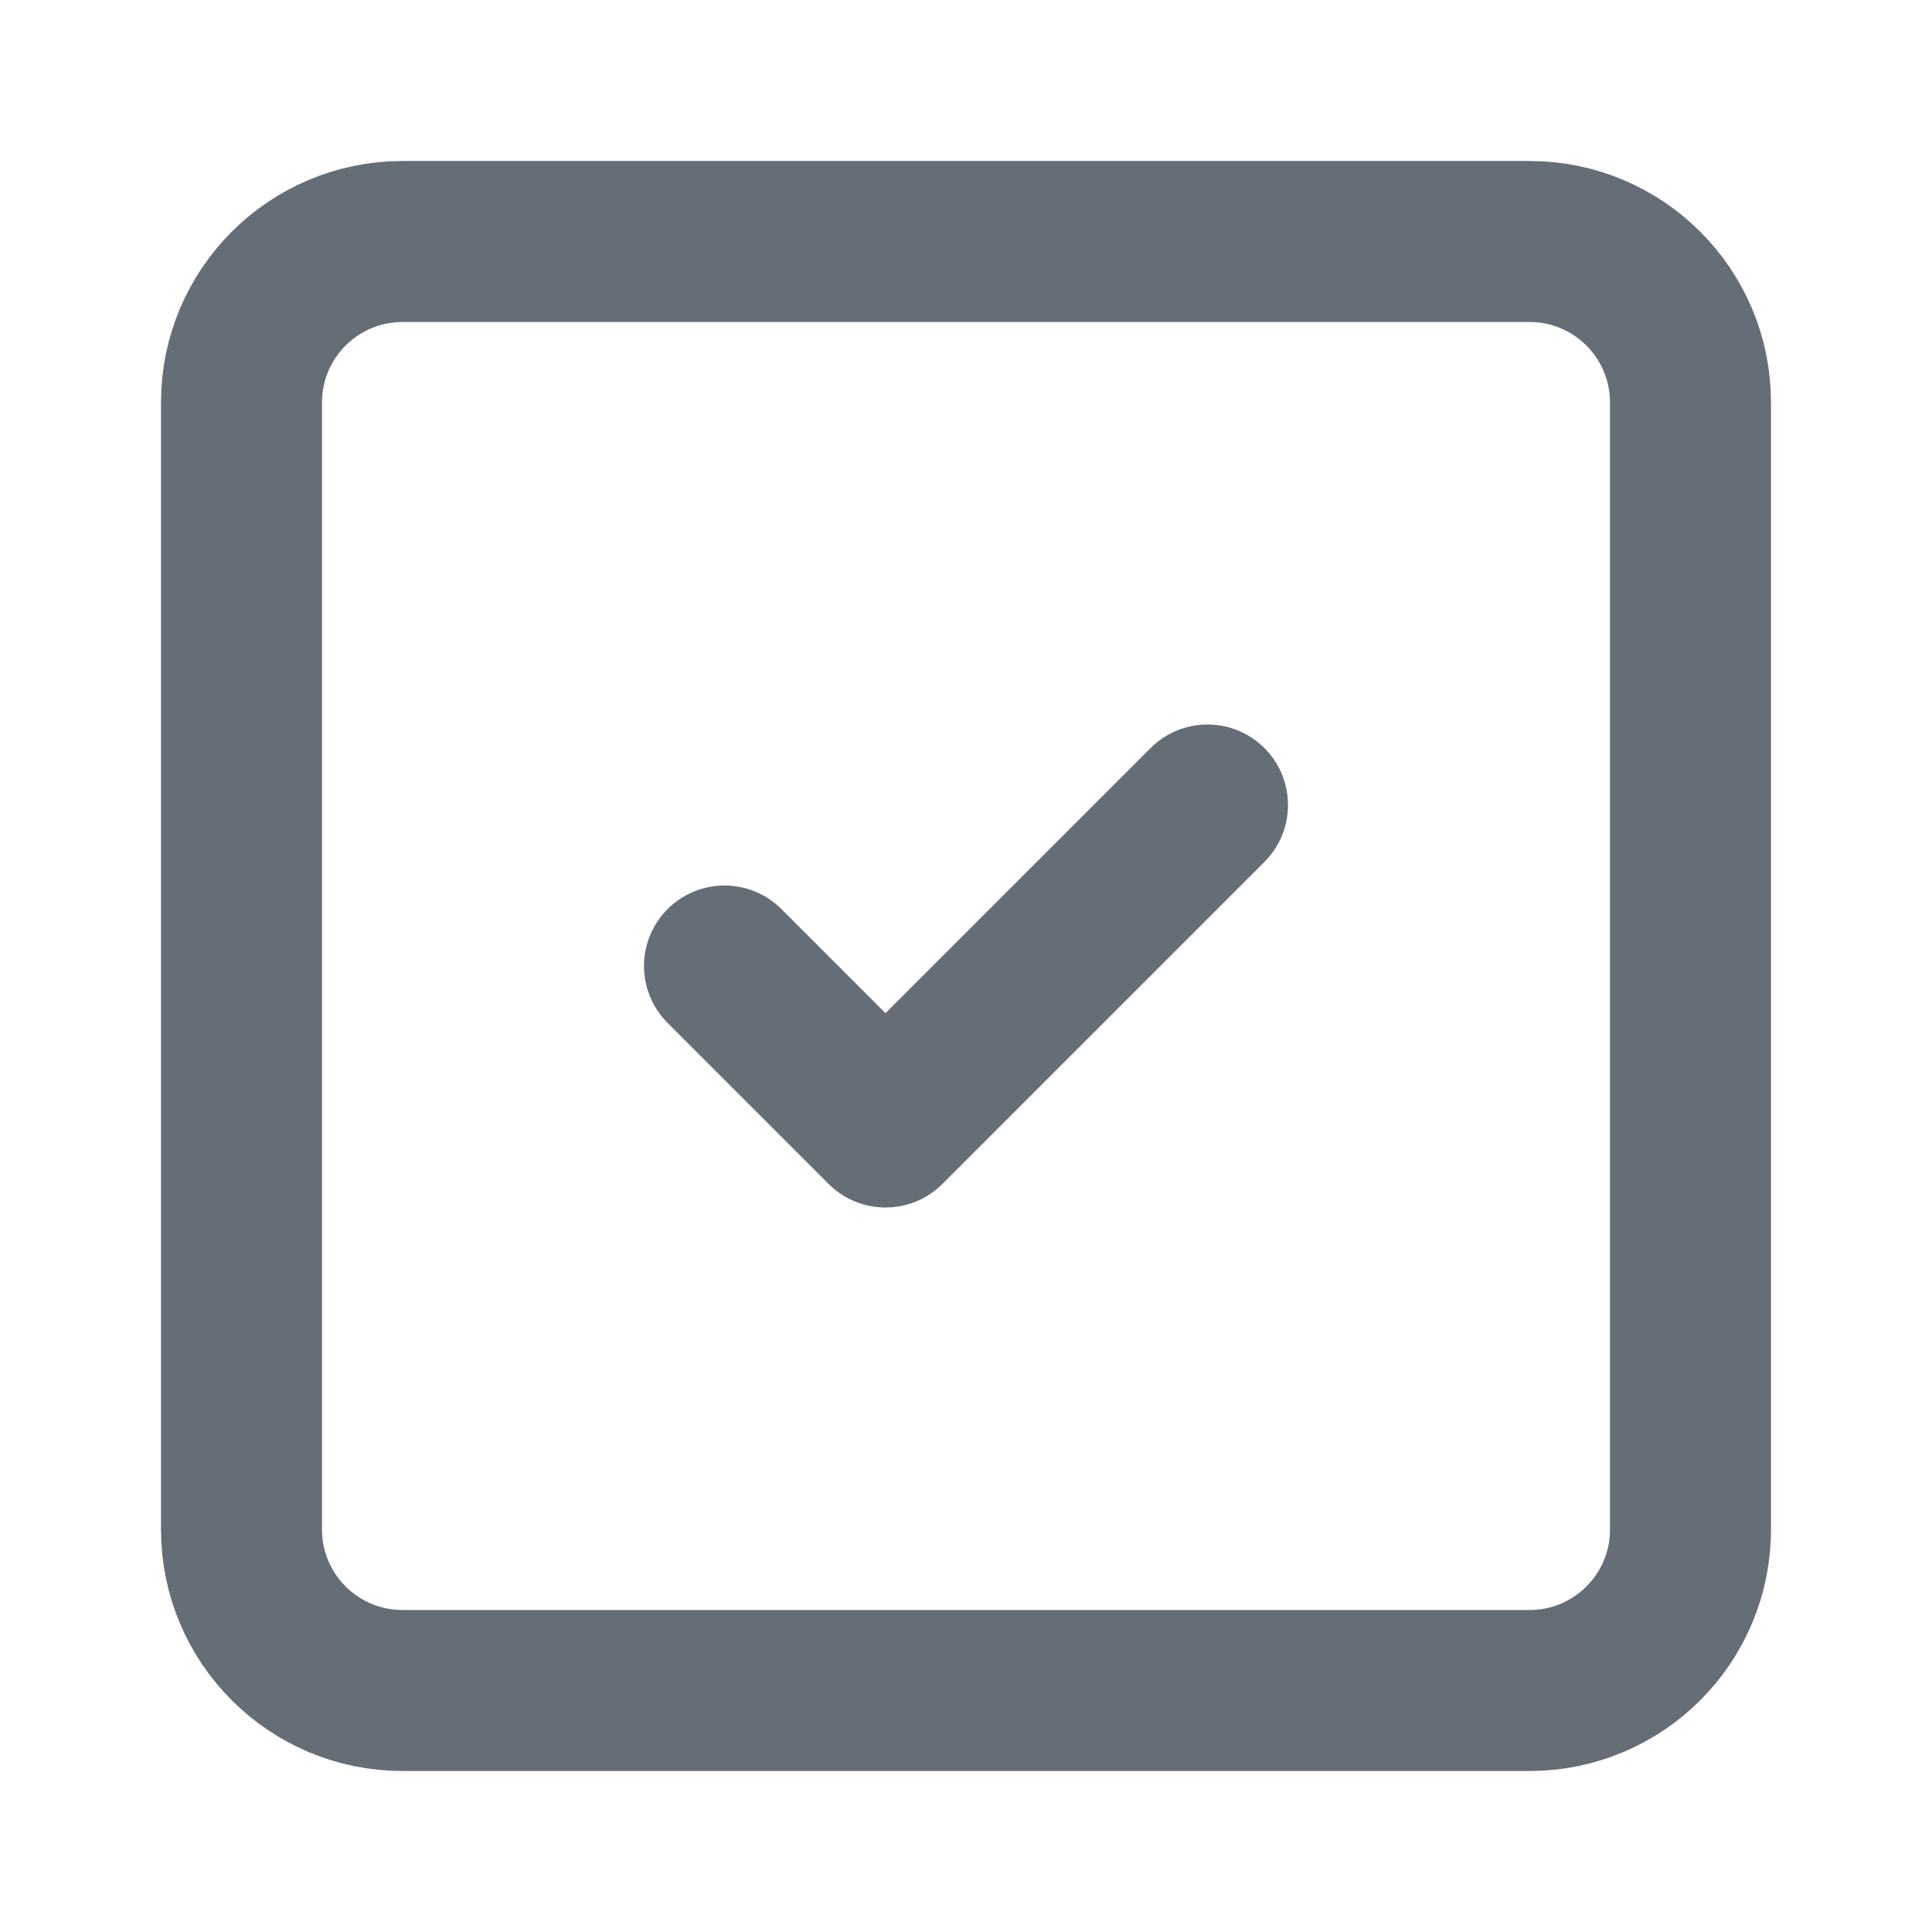
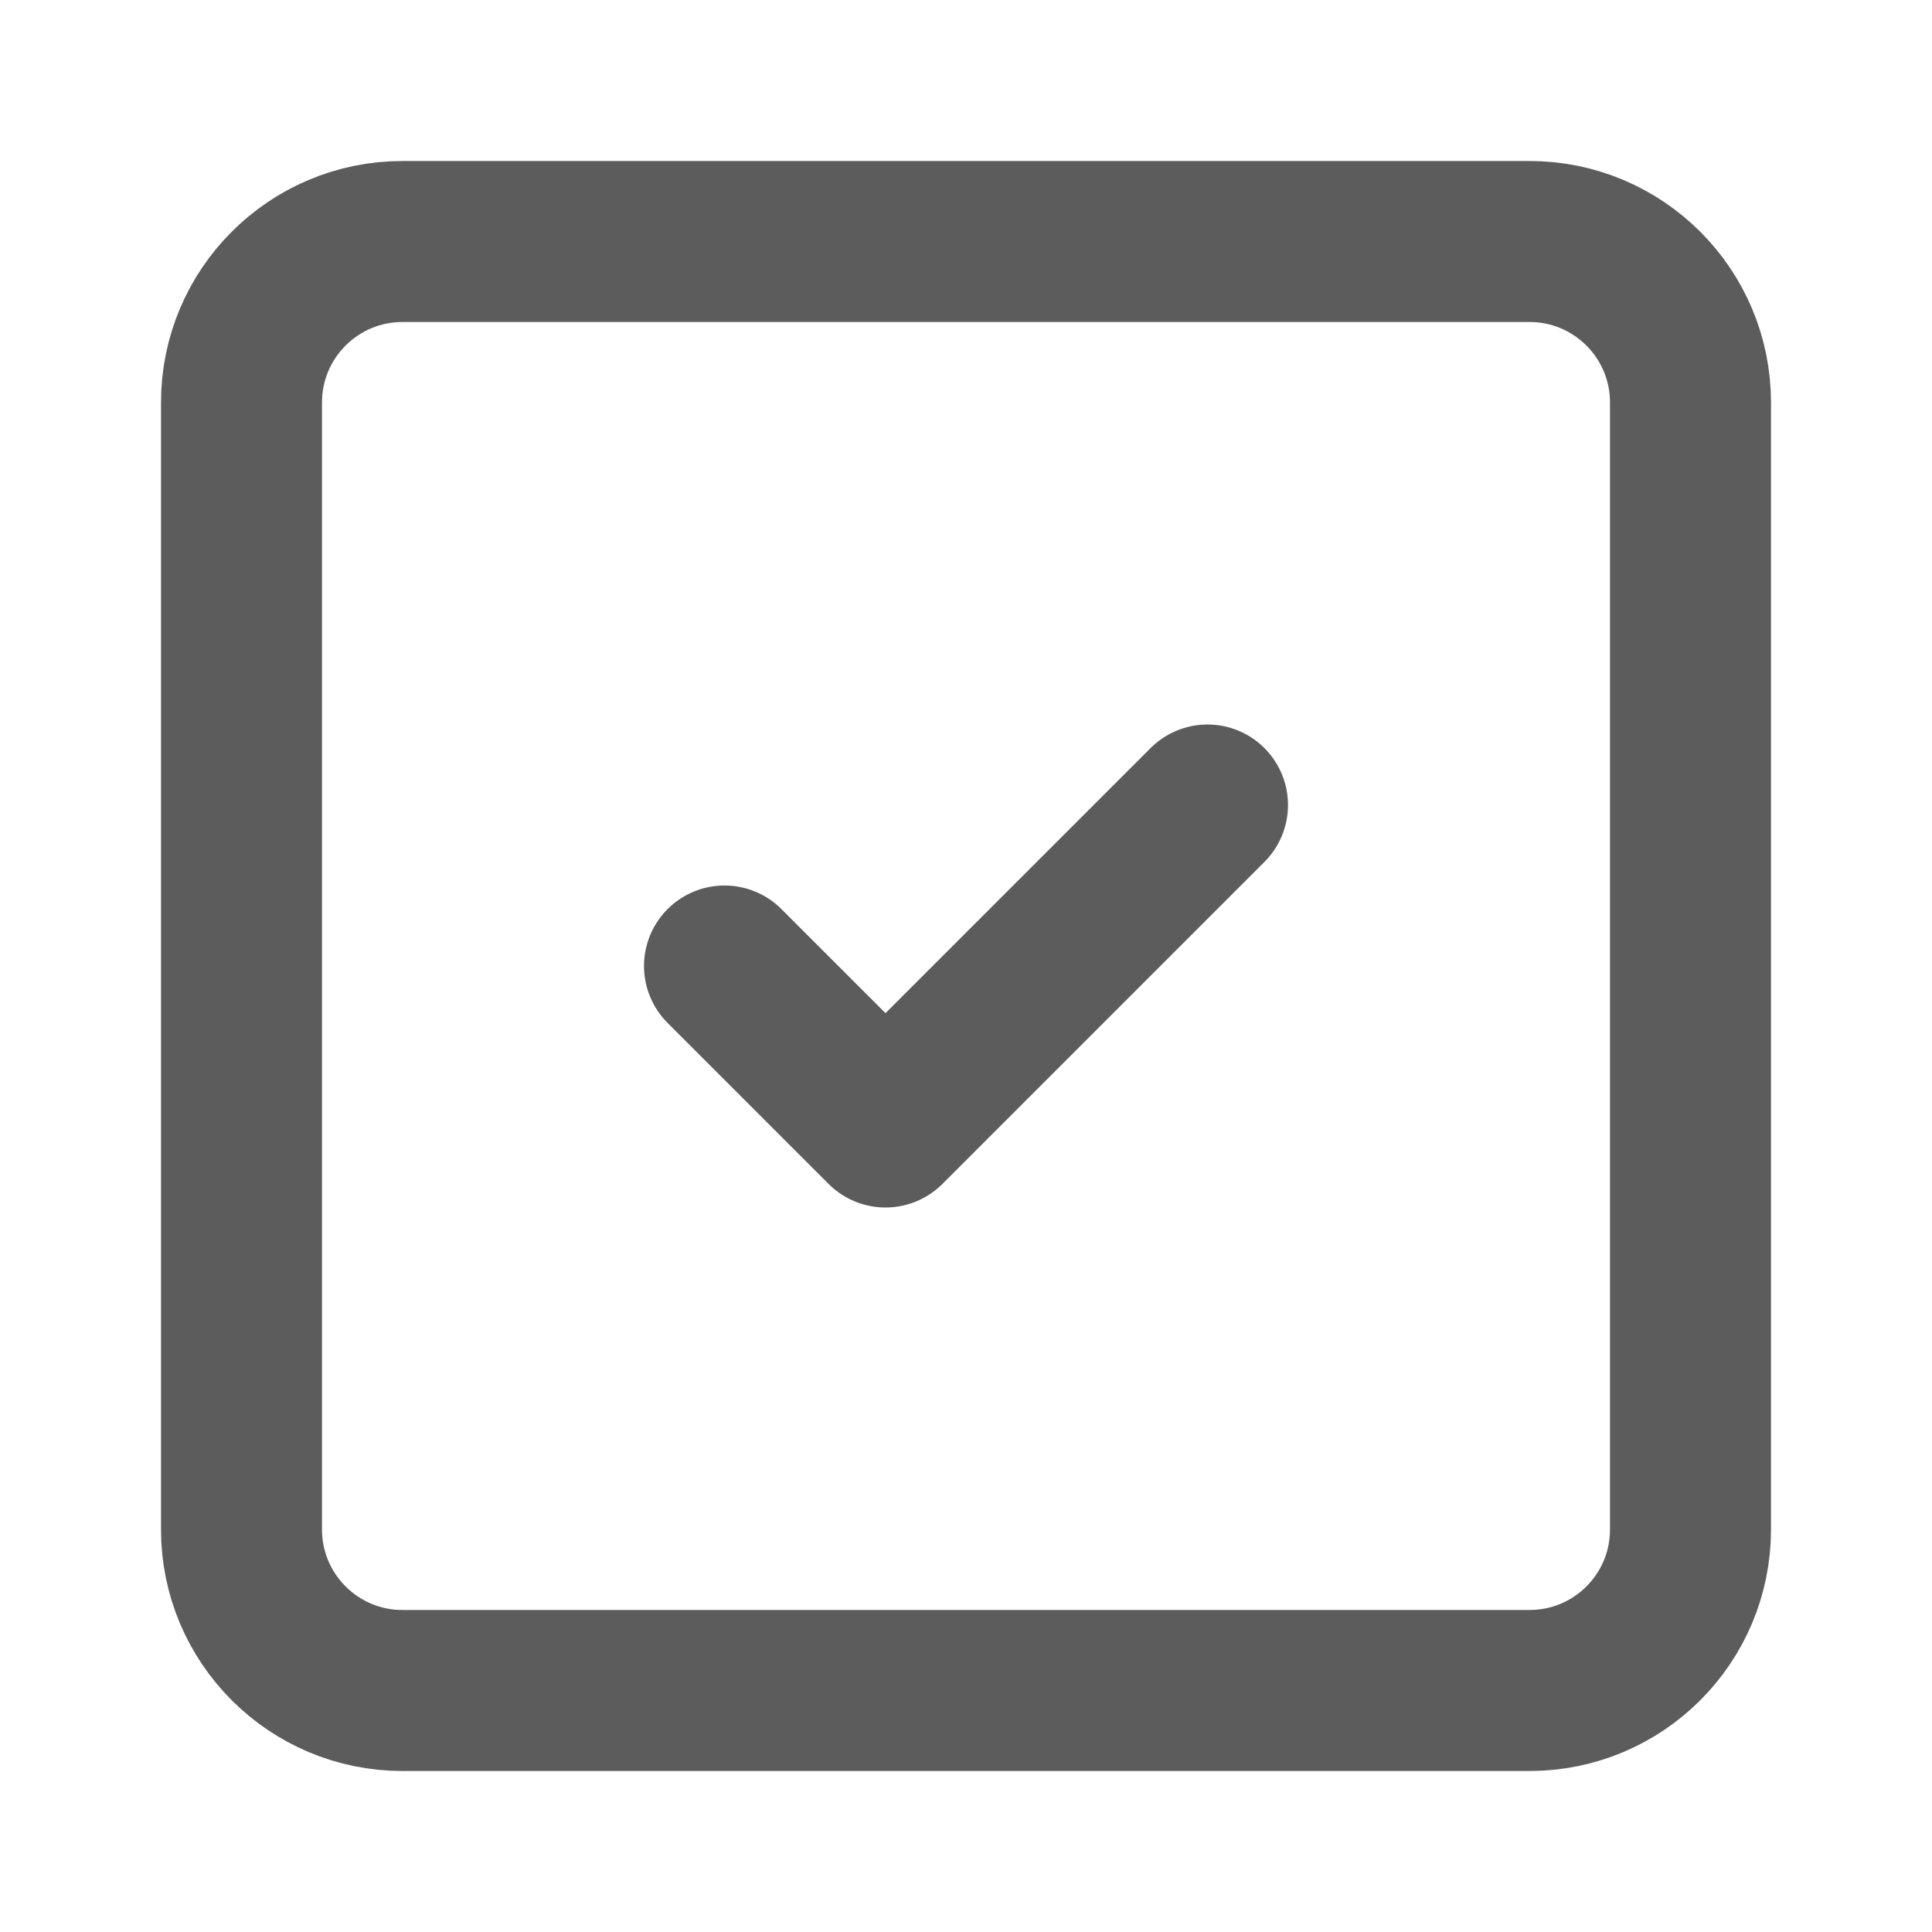
- <svg xmlns="http://www.w3.org/2000/svg" width="18" height="18" viewBox="0 0 24 24" fill="none" stroke="#656d76" stroke-width="2" stroke-linecap="round" stroke-linejoin="round">
+ <svg xmlns="http://www.w3.org/2000/svg" width="18" height="18" viewBox="0 0 24 24" fill="none" stroke="#5c5c5c" stroke-width="2" stroke-linecap="round" stroke-linejoin="round">
  <rect width="18" height="18" x="3" y="3" rx="2" />
  <path d="m9 12 2 2 4-4" />
</svg>
